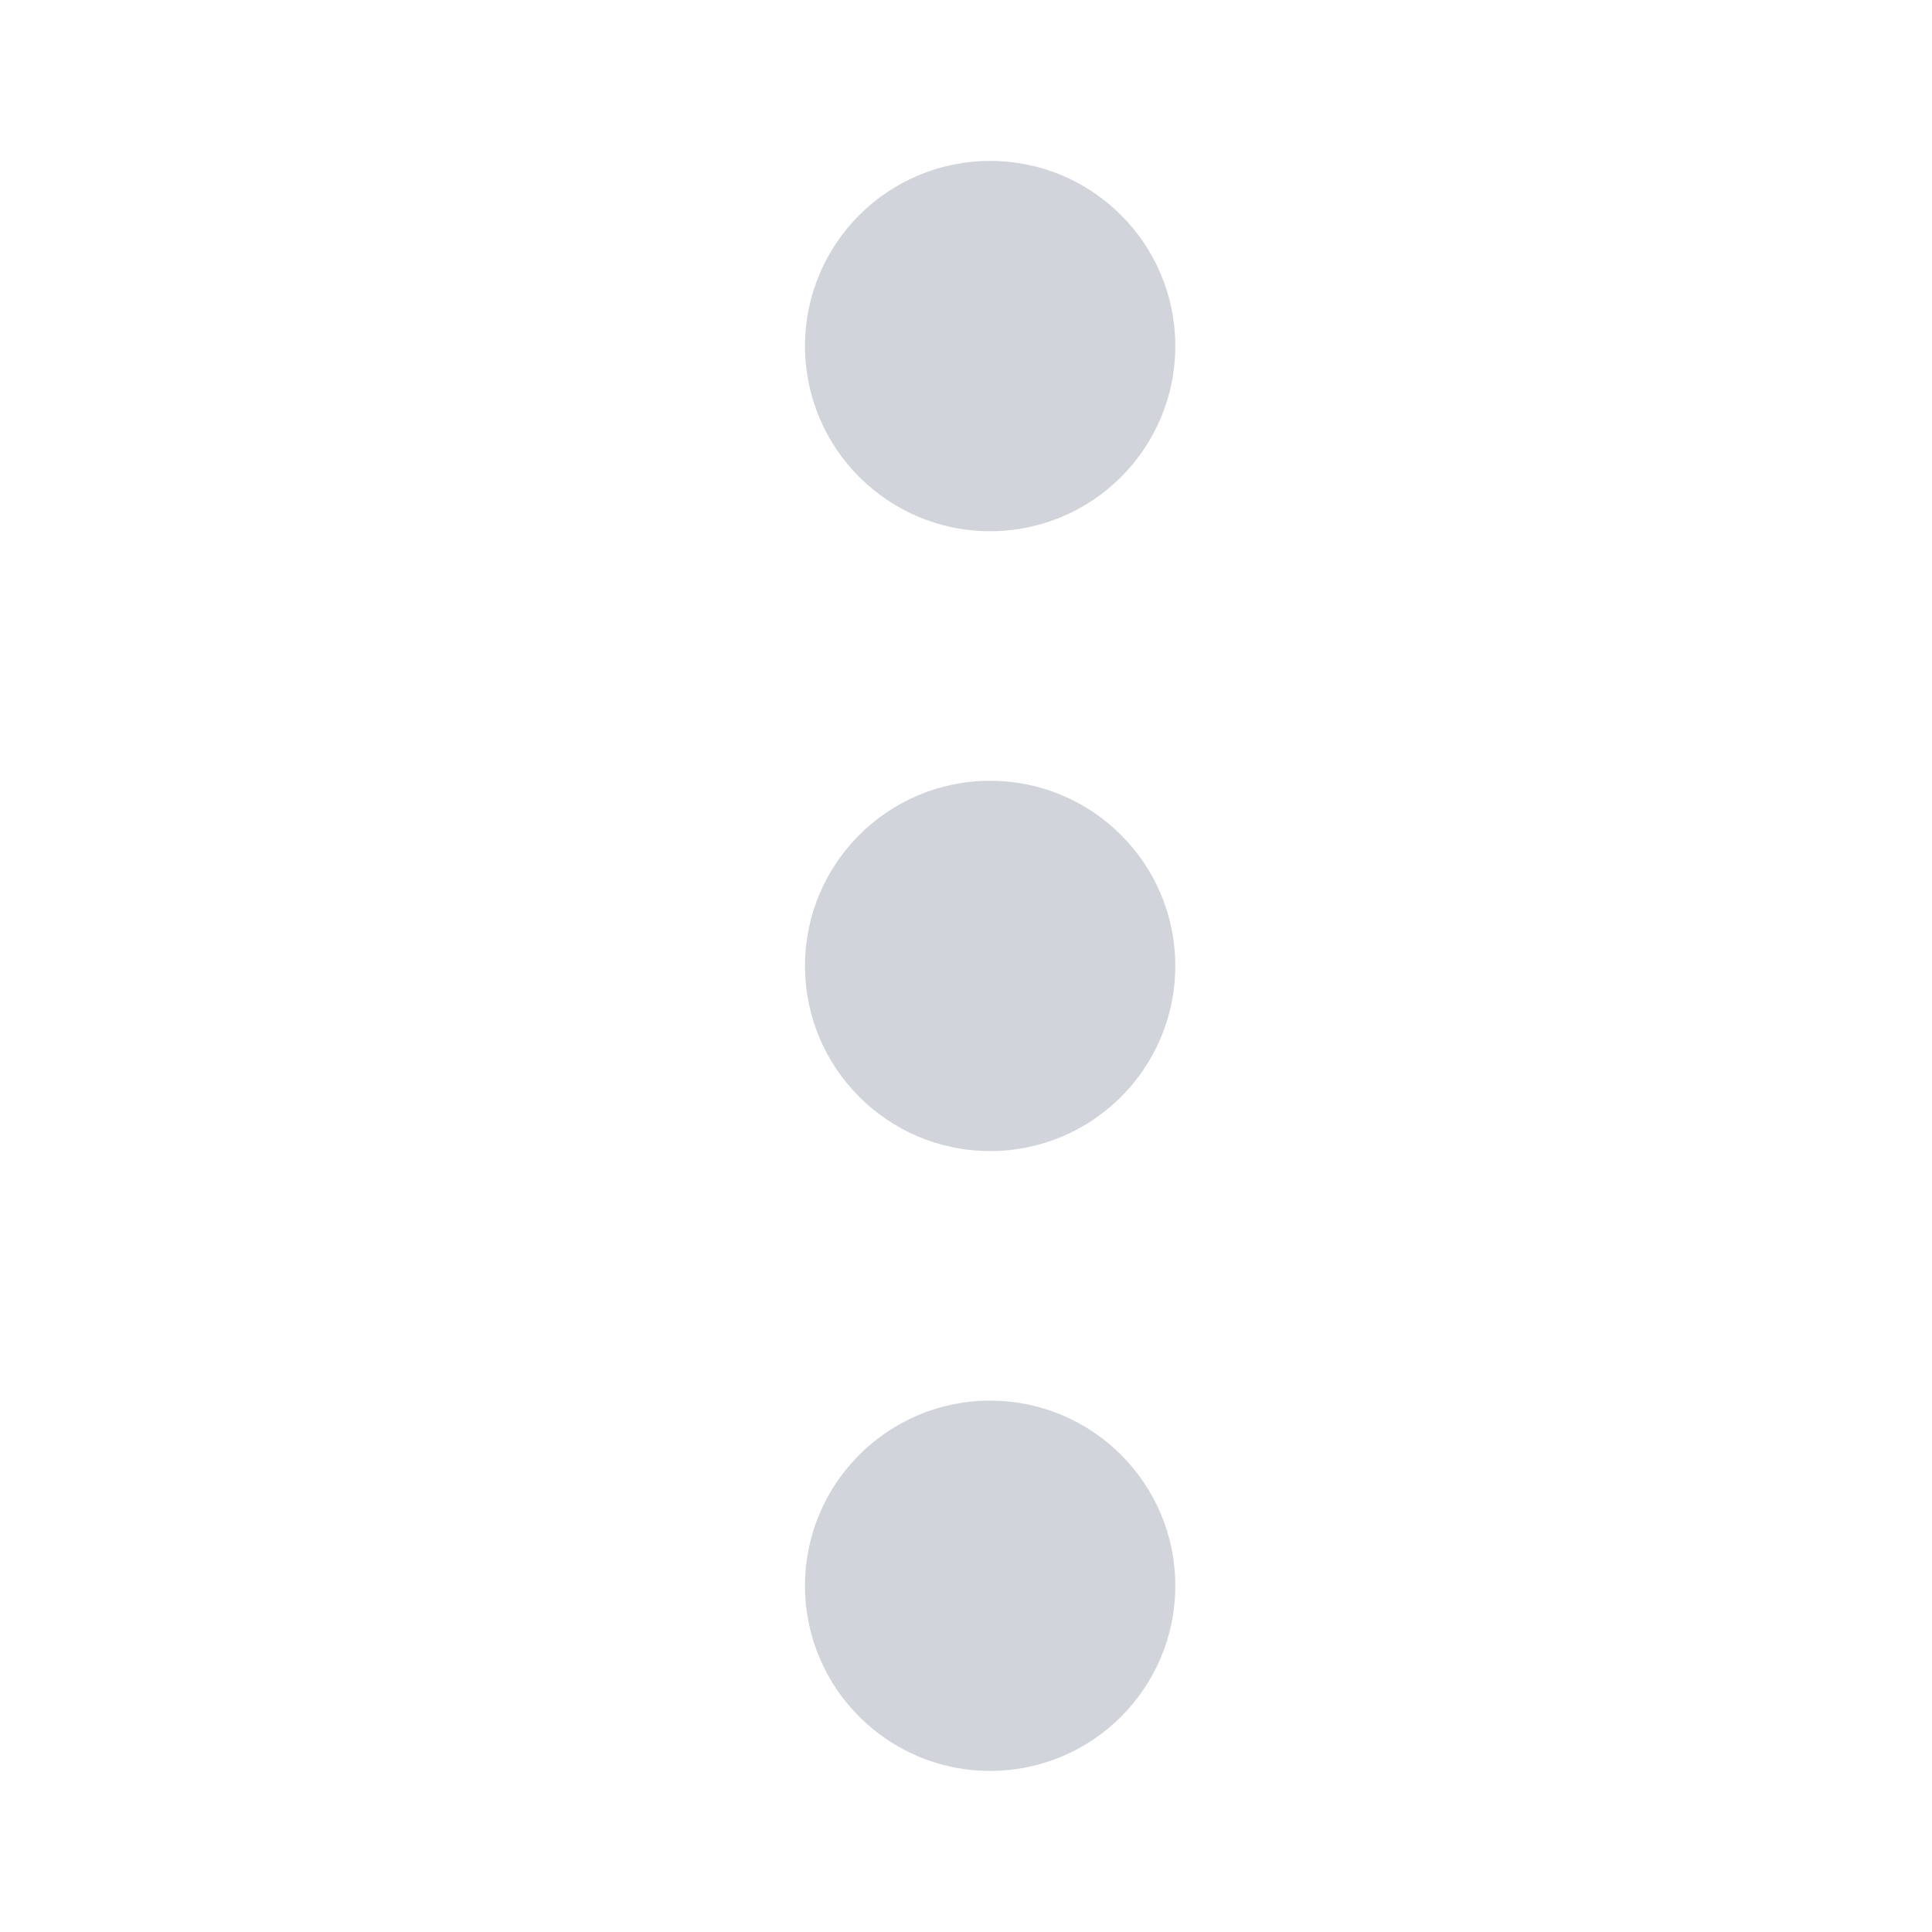
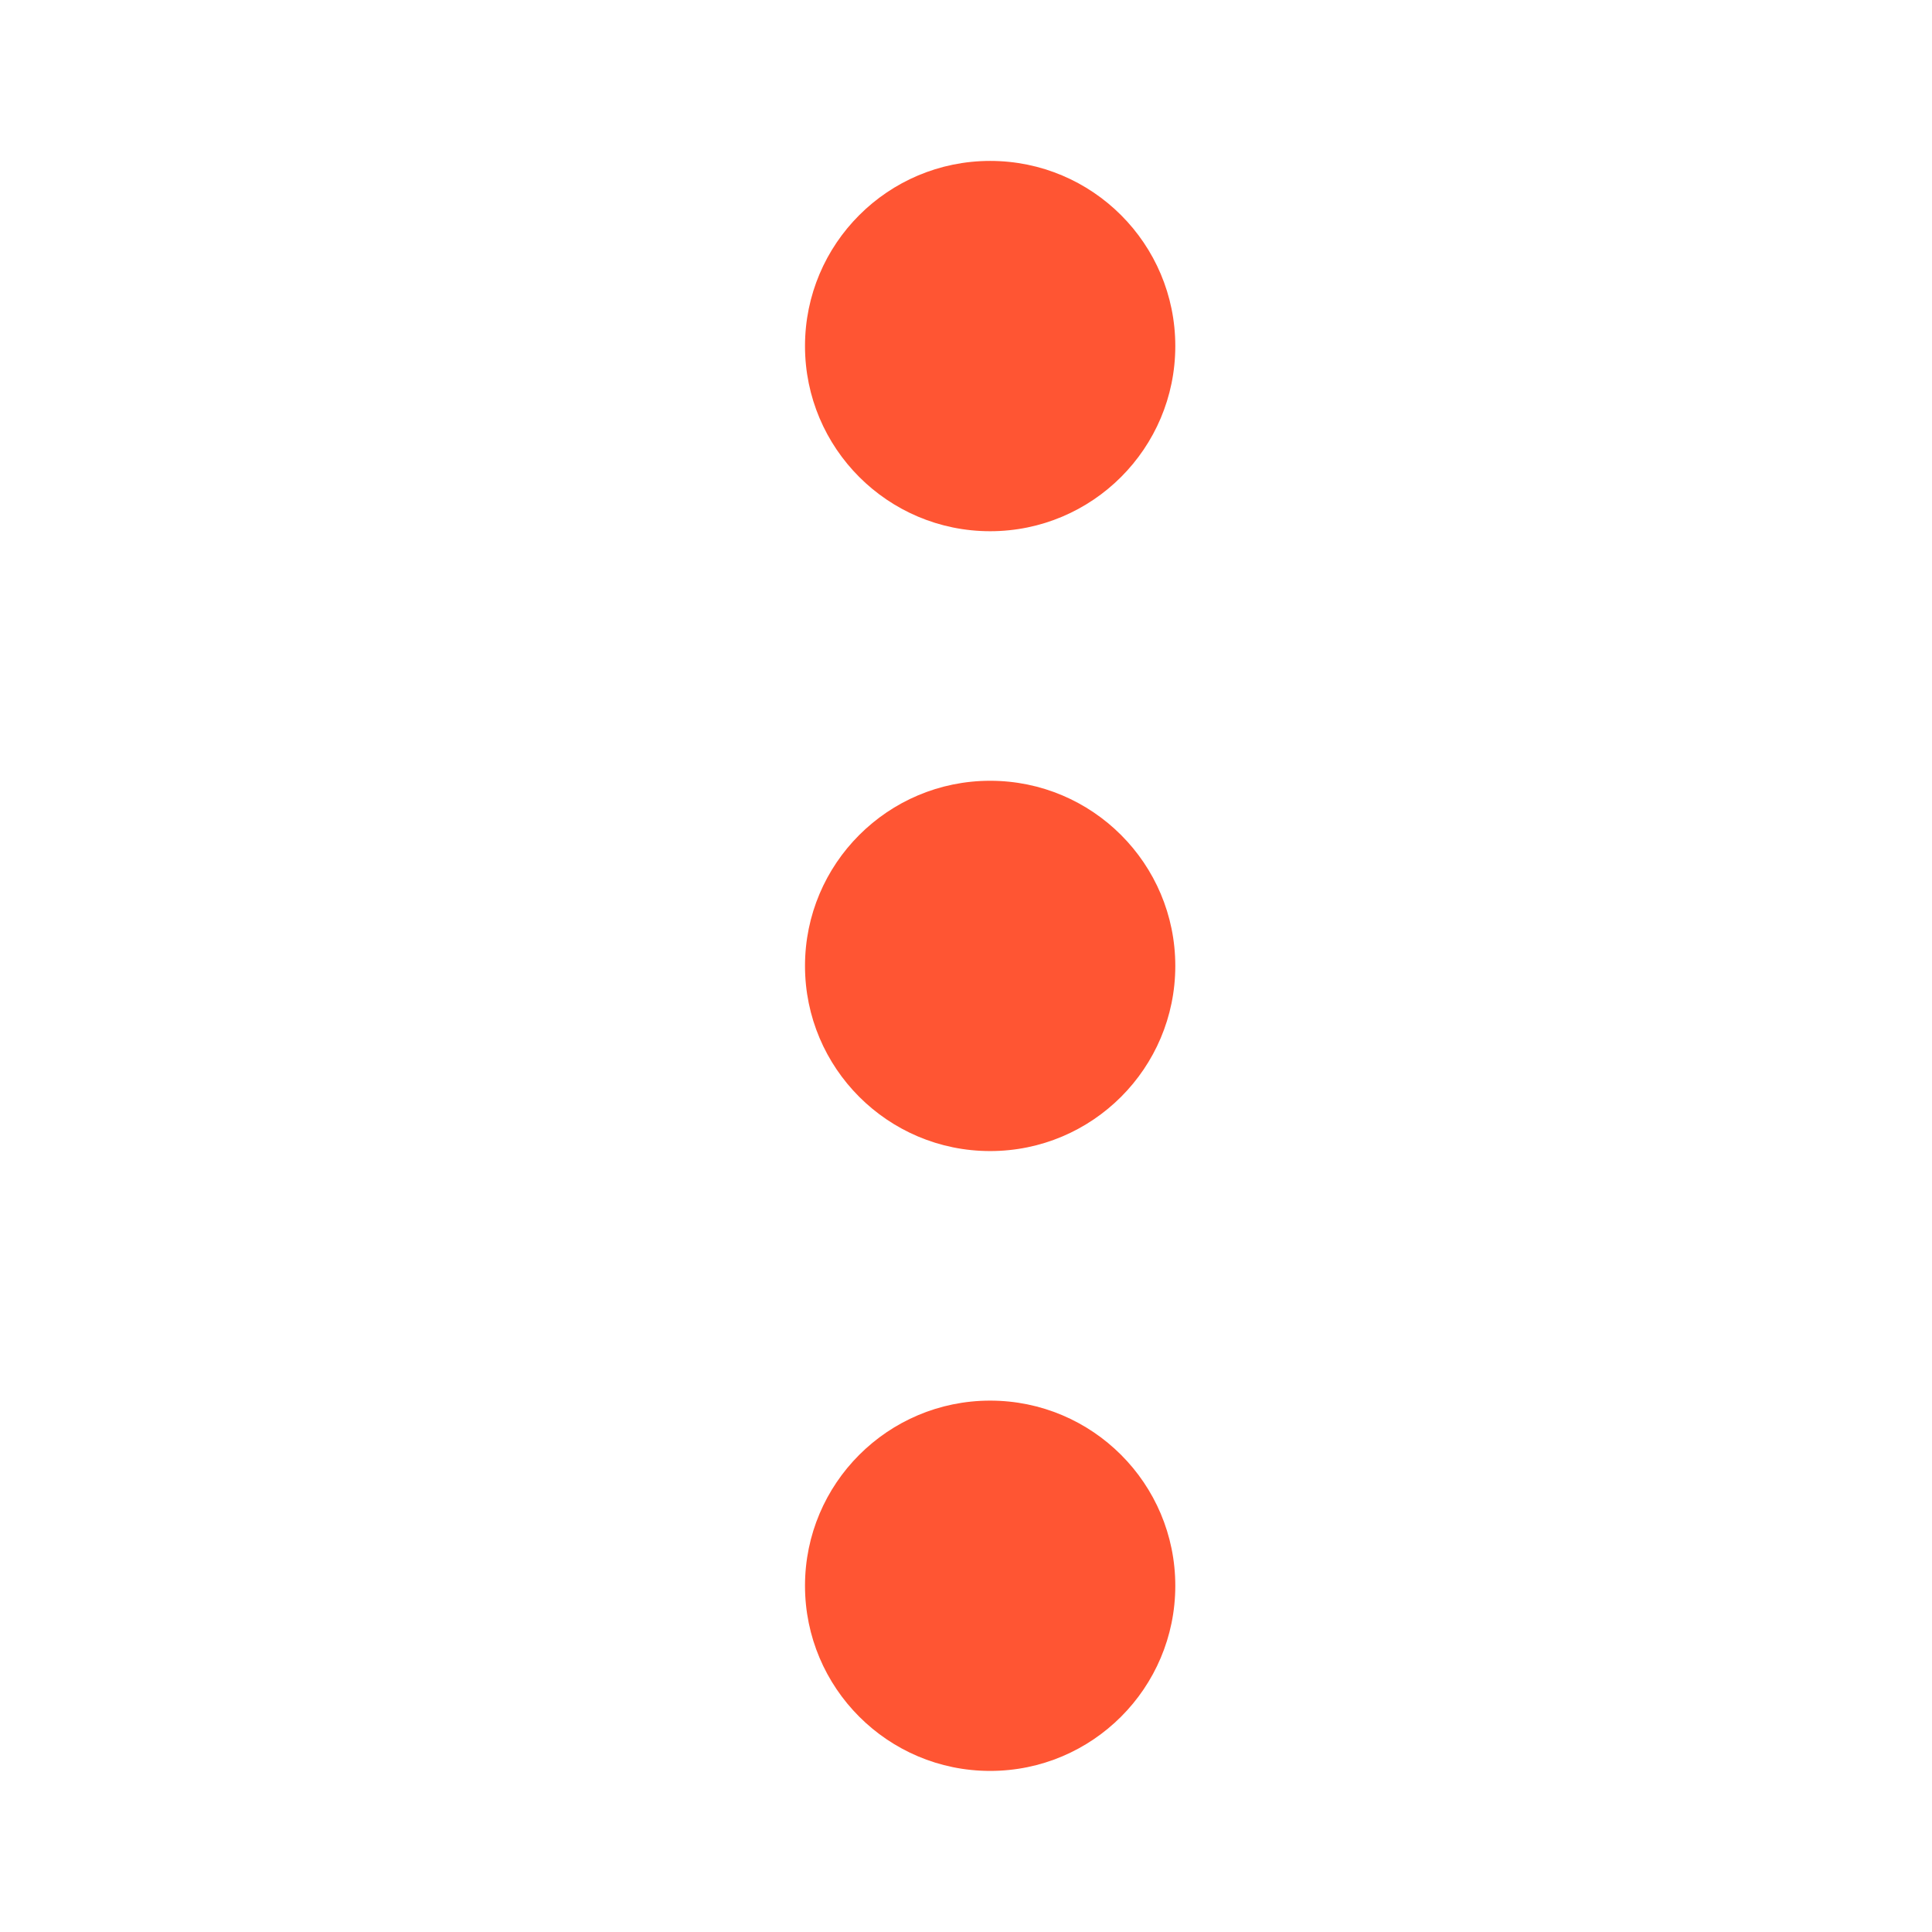
<svg xmlns="http://www.w3.org/2000/svg" version="1.1" id="Layer_1" x="0px" y="0px" viewBox="0 0 24 24" style="enable-background:new 0 0 24 24;" xml:space="preserve">
  <style type="text/css">
- 	.st0{fill:#D1D5DB;}
+ 	.st0{fill:#FF5533;}
	.st1{fill:none;}
</style>
  <g id="ic-menu-hover" transform="translate(-1305 -403.703)">
    <g id="Group_8259" transform="translate(1315 405.702)">
      <circle id="Ellipse_34" class="st0" cx="2.3" cy="2.3" r="2.3" />
      <circle id="Ellipse_35" class="st0" cx="2.3" cy="17.7" r="2.3" />
      <circle id="Ellipse_36" class="st0" cx="2.3" cy="10" r="2.3" />
    </g>
    <path id="Rectangle_3773" class="st1" d="M1305,403.7h24v24h-24V403.7z" />
  </g>
</svg>
